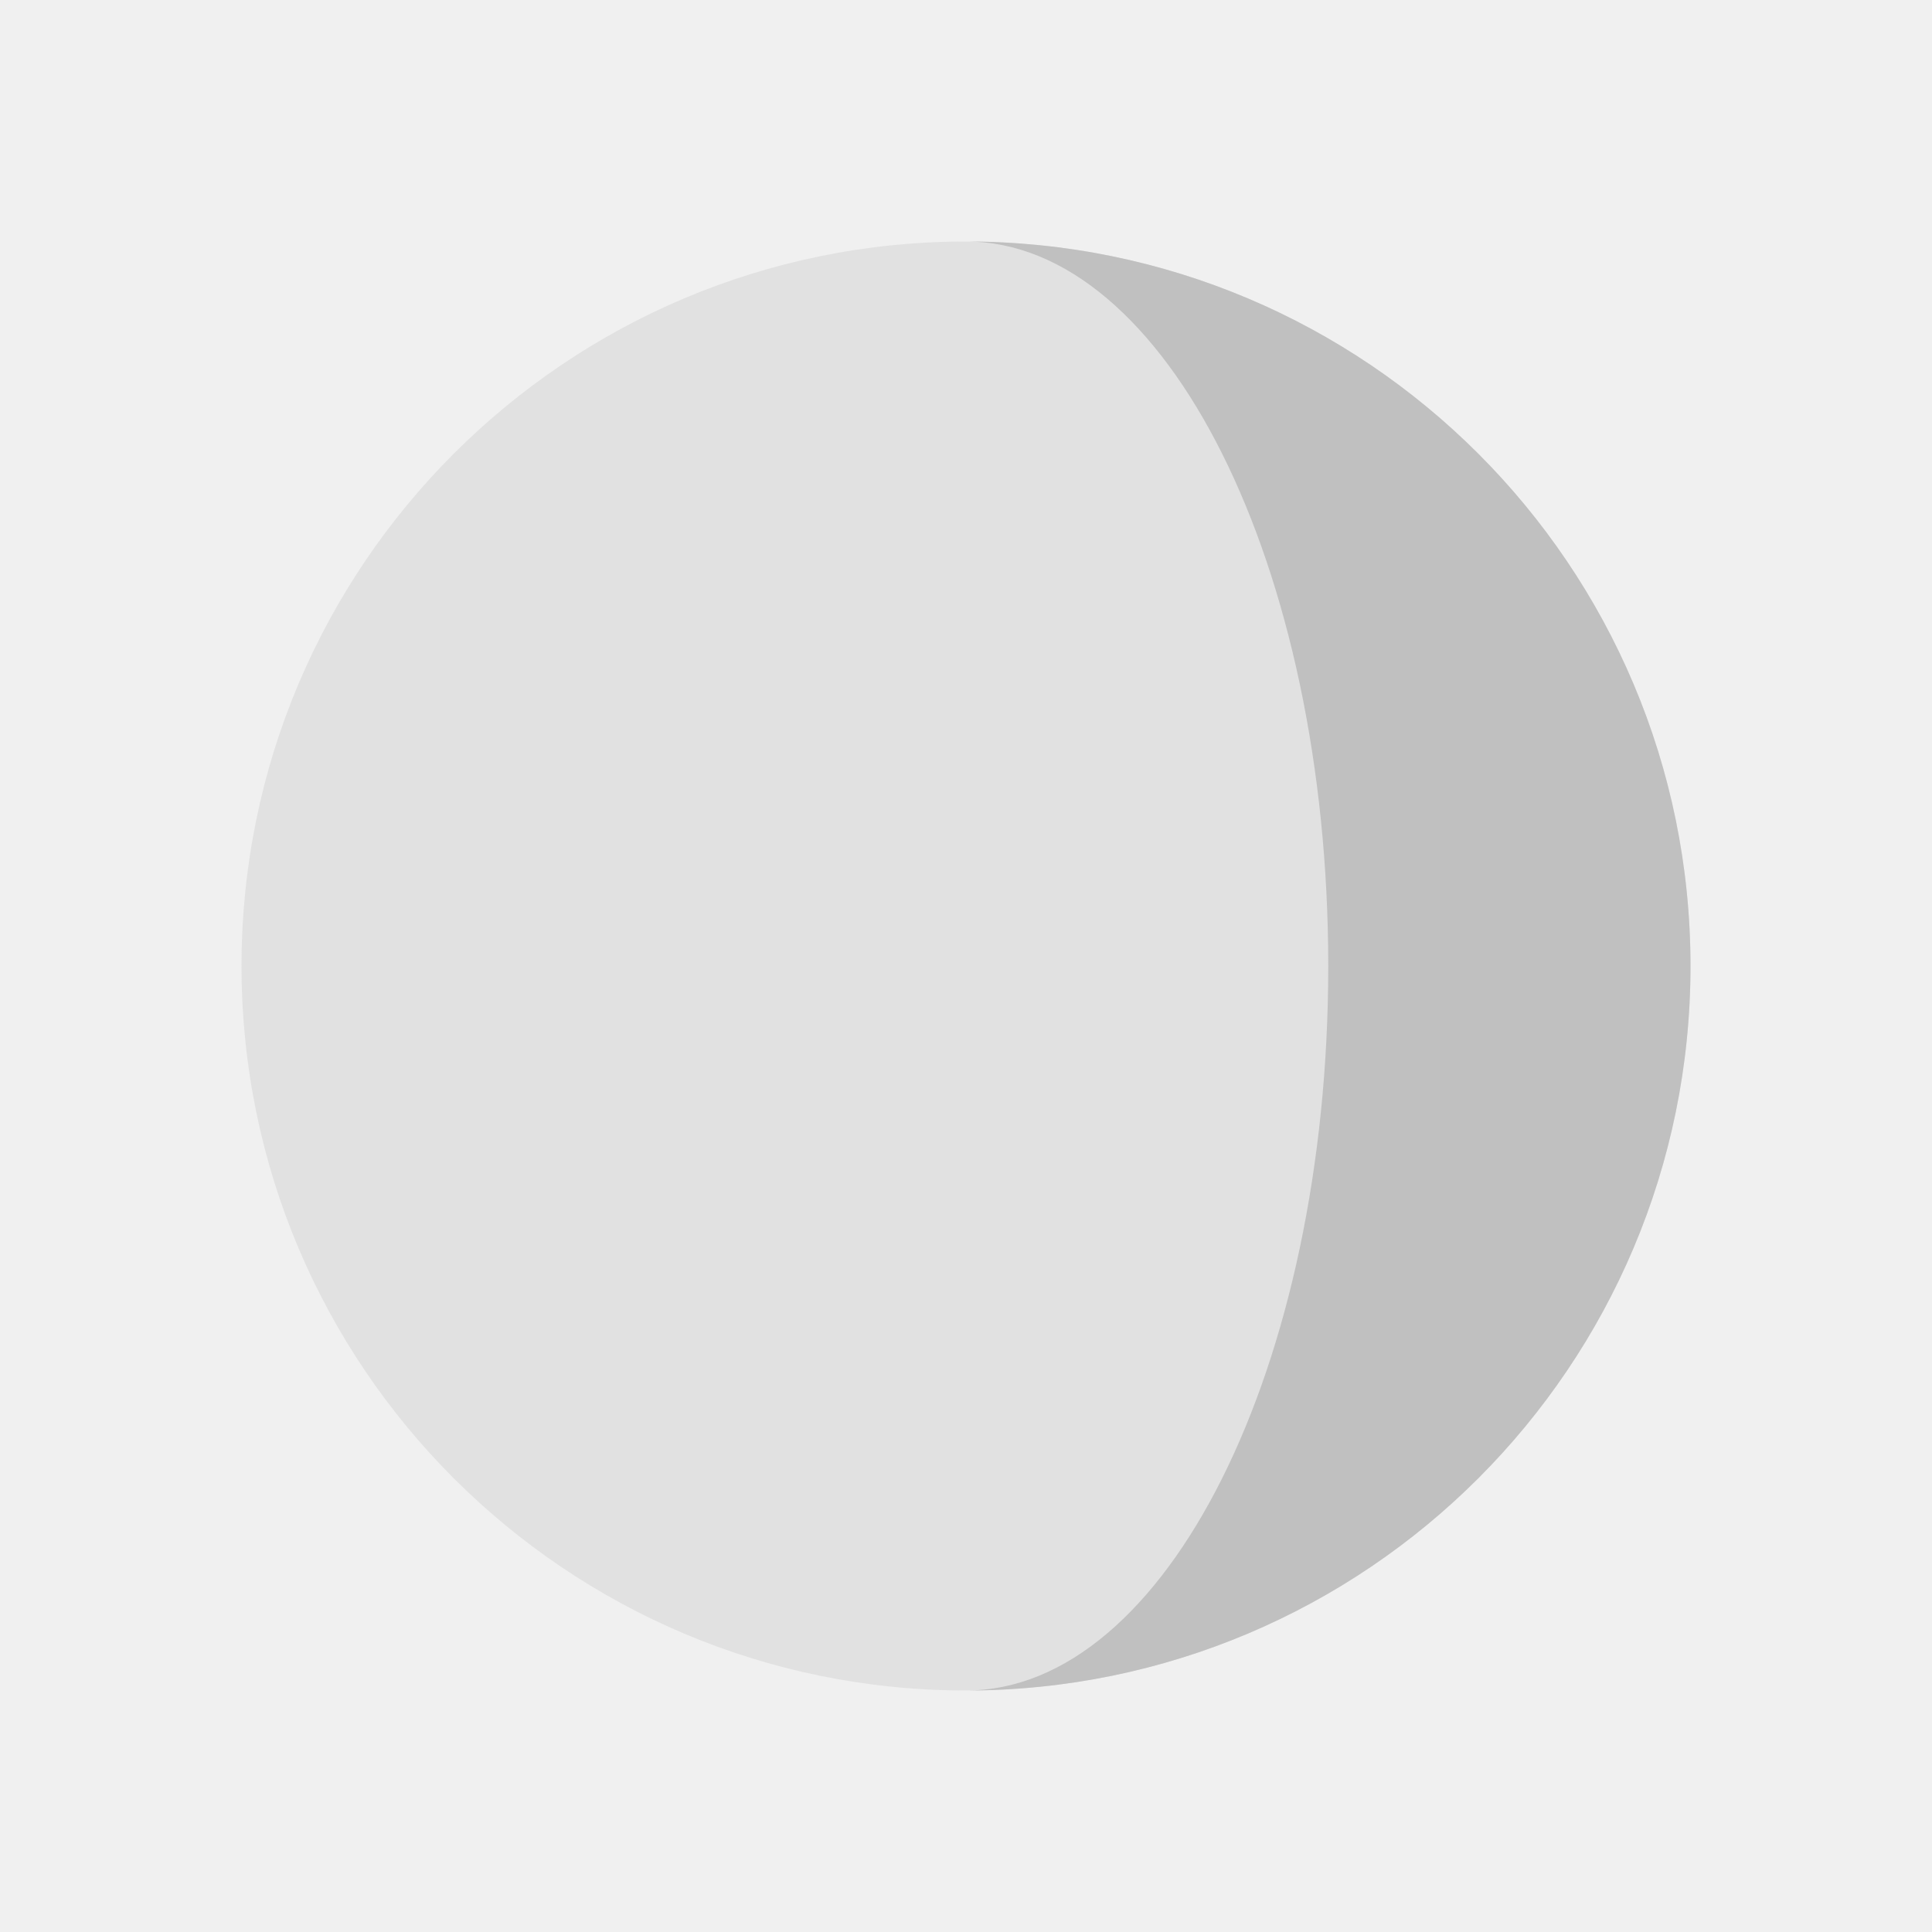
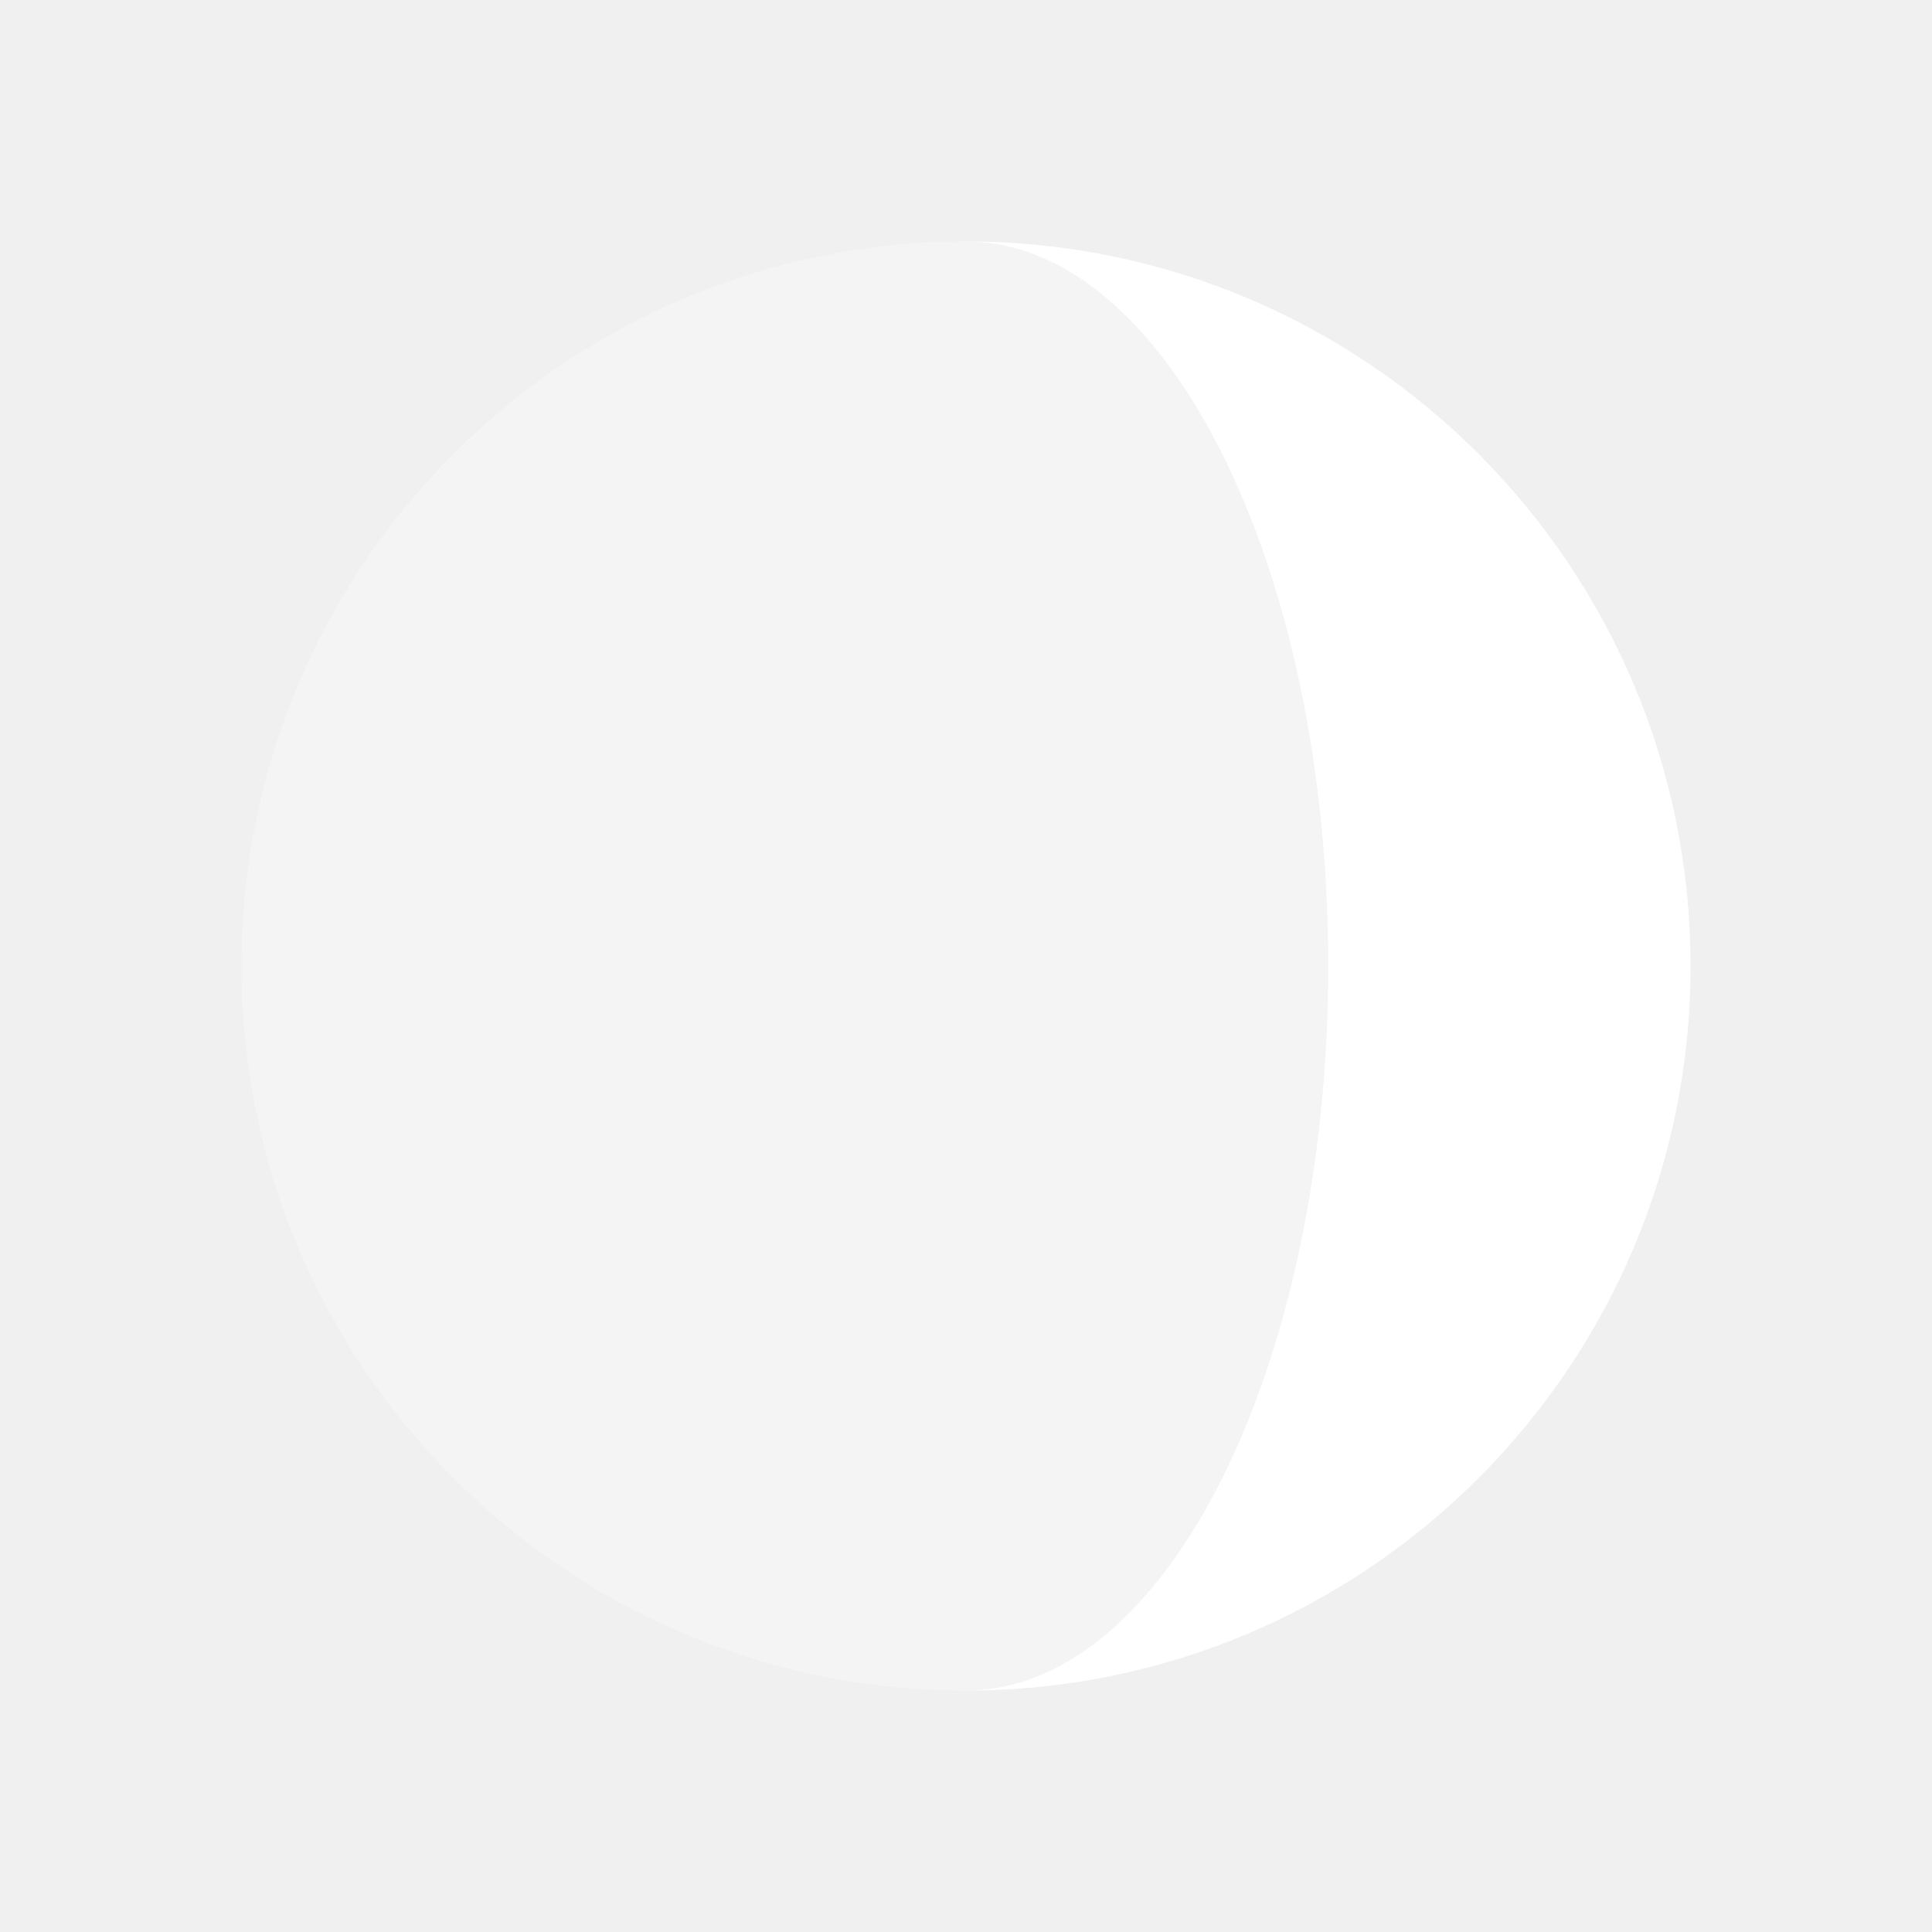
<svg xmlns="http://www.w3.org/2000/svg" viewBox="0 0 16 16" width="16" height="16">
-   <circle cx="8" cy="8" r="6" fill="silver" opacity="0.3" />
-   <path d="M8 2 A6 6 0 0 1 8 14 A3 6 0 0 0 8 2Z" fill="silver" />
+   <circle cx="8" cy="8" r="6" fill="#FFFFFF" opacity="0.3" />
+   <path d="M8 2 A6 6 0 0 1 8 14 A3 6 0 0 0 8 2Z" fill="#FFFFFF" />
</svg>
